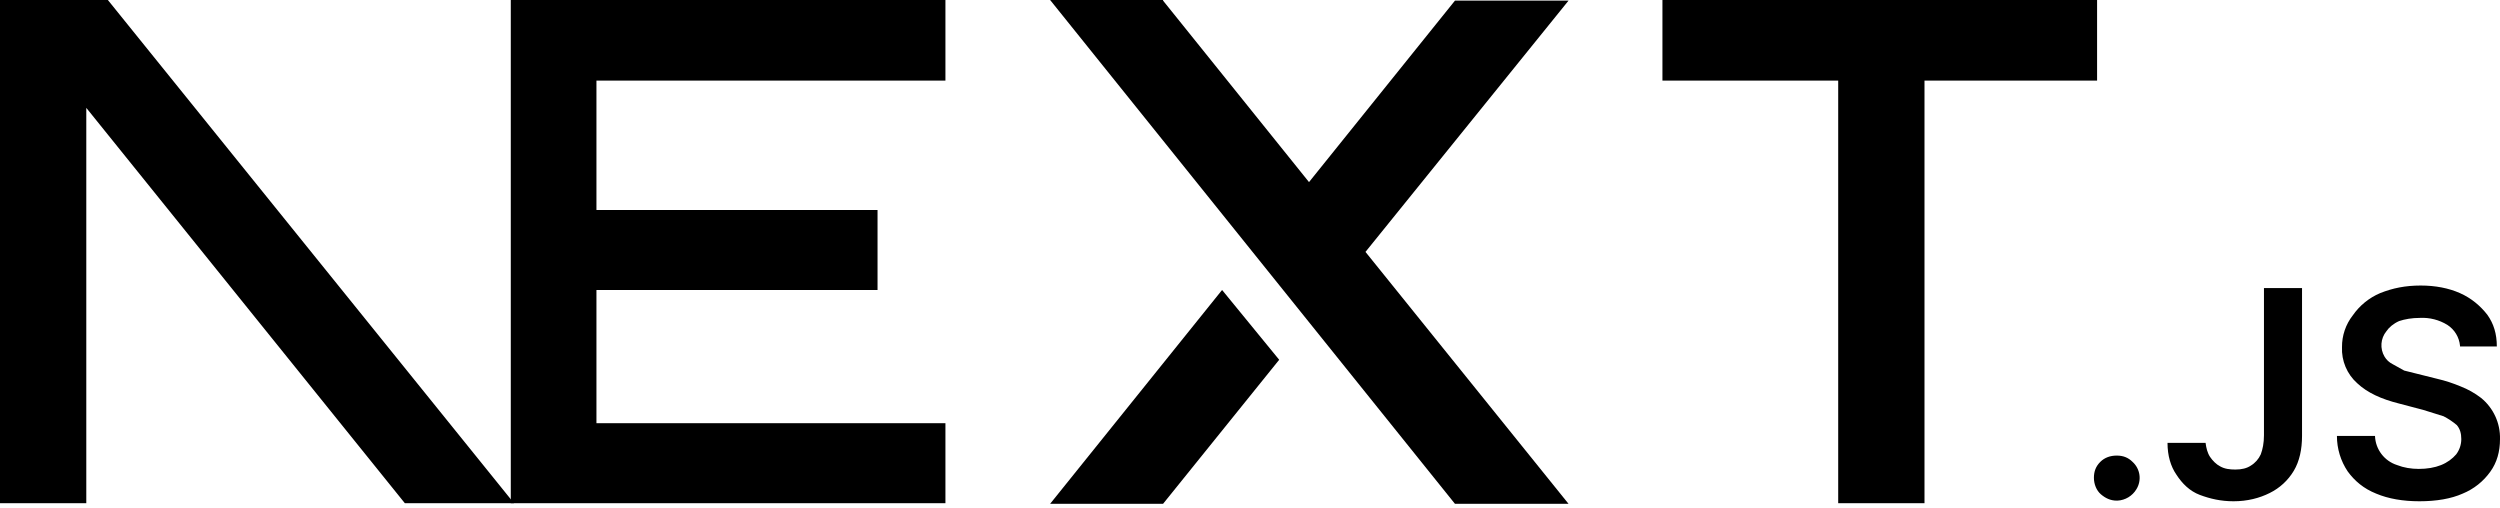
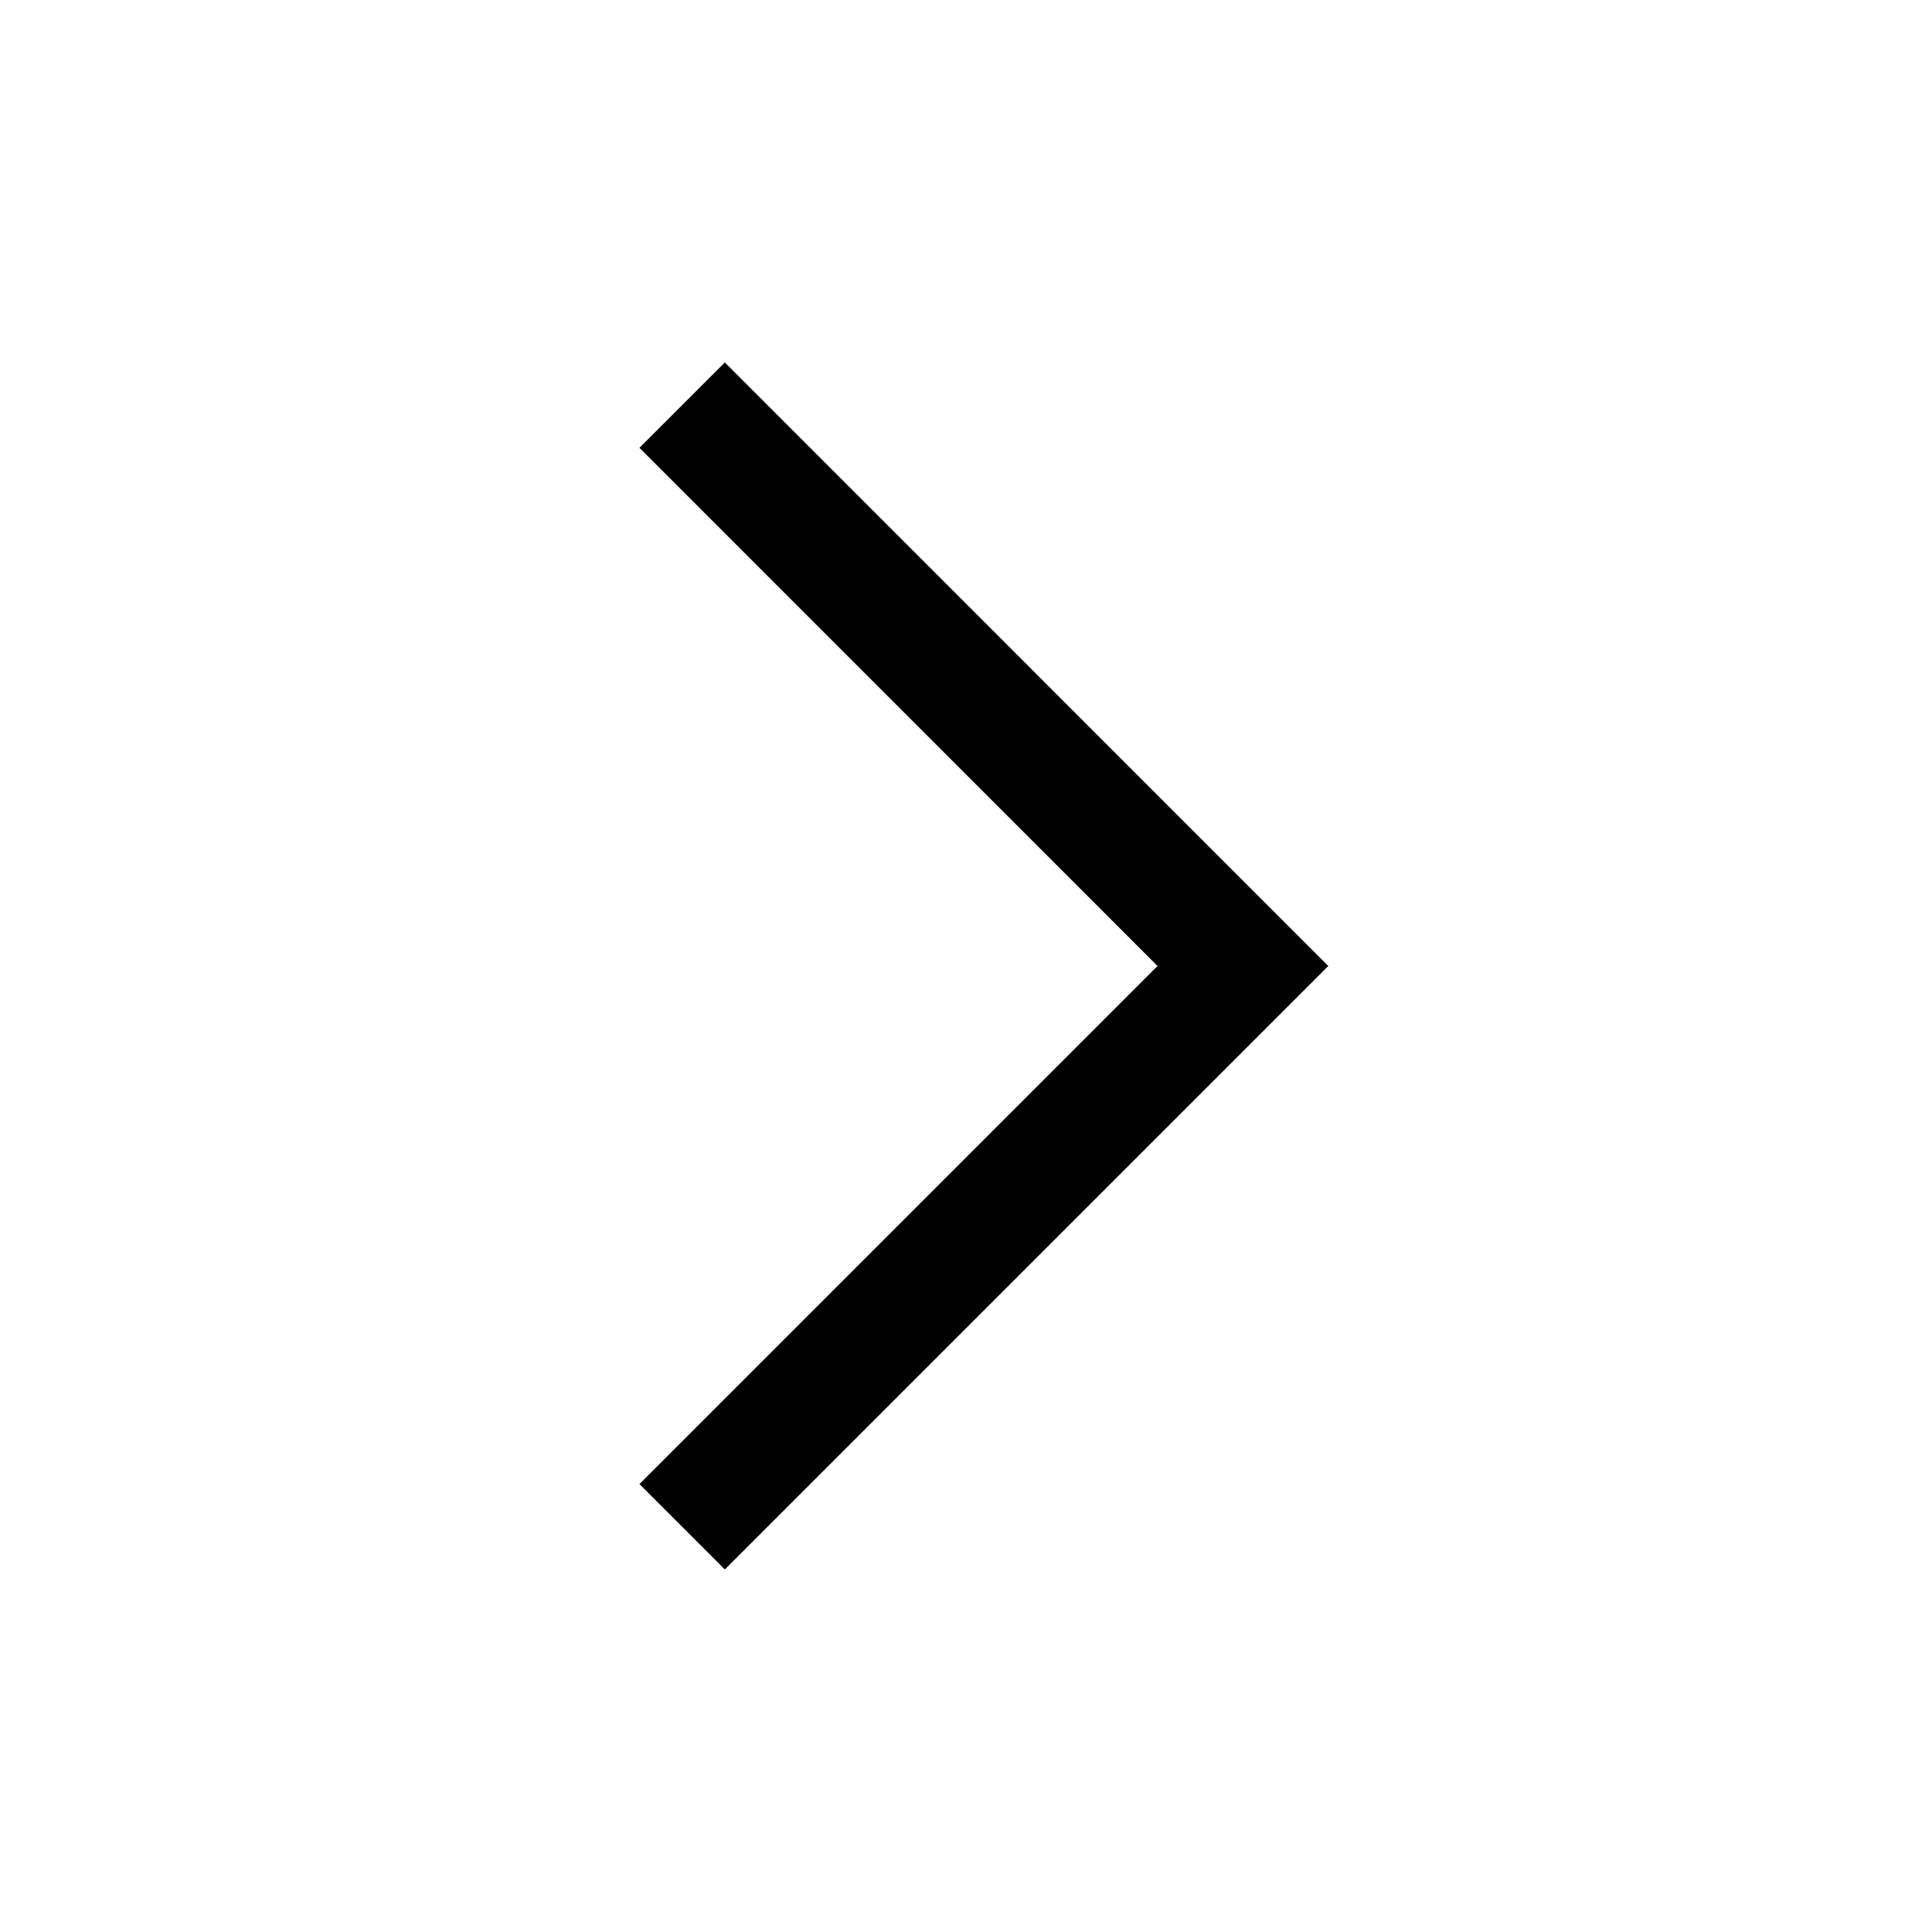
- <svg xmlns="http://www.w3.org/2000/svg" fill="none" viewBox="0 0 394 80">
-   <path fill="#000" d="M262 0h68.5v12.7h-27.2v66.6h-13.6V12.7H262V0ZM149 0v12.7H94v20.4h44.3v12.6H94v21h55v12.6H80.5V0h68.7zm34.3 0h-17.8l63.8 79.4h17.9l-32-39.7 32-39.6h-17.9l-23 28.6-23-28.6zm18.3 56.7-9-11-27.1 33.7h17.8l18.3-22.7z" />
-   <path fill="#000" d="M81 79.3 17 0H0v79.3h13.6V17l50.2 62.3H81Zm252.6-.4c-1 0-1.8-.4-2.5-1s-1.1-1.6-1.1-2.6.3-1.8 1-2.5 1.6-1 2.6-1 1.8.3 2.5 1a3.4 3.4 0 0 1 .6 4.3 3.7 3.7 0 0 1-3 1.8zm23.2-33.5h6v23.3c0 2.1-.4 4-1.3 5.5a9.1 9.1 0 0 1-3.8 3.5c-1.6.8-3.5 1.3-5.7 1.3-2 0-3.7-.4-5.3-1s-2.8-1.8-3.7-3.2c-.9-1.3-1.4-3-1.4-5h6c.1.8.3 1.6.7 2.2s1 1.2 1.6 1.5c.7.4 1.5.5 2.4.5 1 0 1.8-.2 2.4-.6a4 4 0 0 0 1.6-1.8c.3-.8.5-1.8.5-3V45.5zm30.9 9.1a4.4 4.4 0 0 0-2-3.3 7.5 7.5 0 0 0-4.3-1.1c-1.3 0-2.4.2-3.3.5-.9.4-1.6 1-2 1.6a3.5 3.5 0 0 0-.3 4c.3.5.7.9 1.3 1.2l1.8 1 2 .5 3.2.8c1.3.3 2.5.7 3.7 1.2a13 13 0 0 1 3.2 1.8 8.1 8.1 0 0 1 3 6.5c0 2-.5 3.7-1.5 5.1a10 10 0 0 1-4.4 3.5c-1.8.8-4.1 1.2-6.8 1.2-2.6 0-4.9-.4-6.8-1.2-2-.8-3.4-2-4.5-3.5a10 10 0 0 1-1.7-5.6h6a5 5 0 0 0 3.5 4.6c1 .4 2.2.6 3.4.6 1.3 0 2.5-.2 3.5-.6 1-.4 1.8-1 2.4-1.7a4 4 0 0 0 .8-2.4c0-.9-.2-1.6-.7-2.2a11 11 0 0 0-2.1-1.4l-3.2-1-3.8-1c-2.8-.7-5-1.7-6.6-3.2a7.2 7.2 0 0 1-2.4-5.7 8 8 0 0 1 1.7-5 10 10 0 0 1 4.3-3.5c2-.8 4-1.2 6.4-1.2 2.3 0 4.4.4 6.2 1.2 1.8.8 3.2 2 4.3 3.4 1 1.4 1.5 3 1.5 5h-5.8z" />
+ <svg xmlns="http://www.w3.org/2000/svg" aria-hidden="true" class="pre-chevron chev-root pre-chevron-next d-sm-b d-lg-h" focusable="false" viewBox="0 0 24 24" role="img" width="24px" height="24px" fill="none">
+   <path stroke="currentColor" stroke-width="1.5" d="M8.474 18.966L15.44 12 8.474 5.033" />
</svg>
